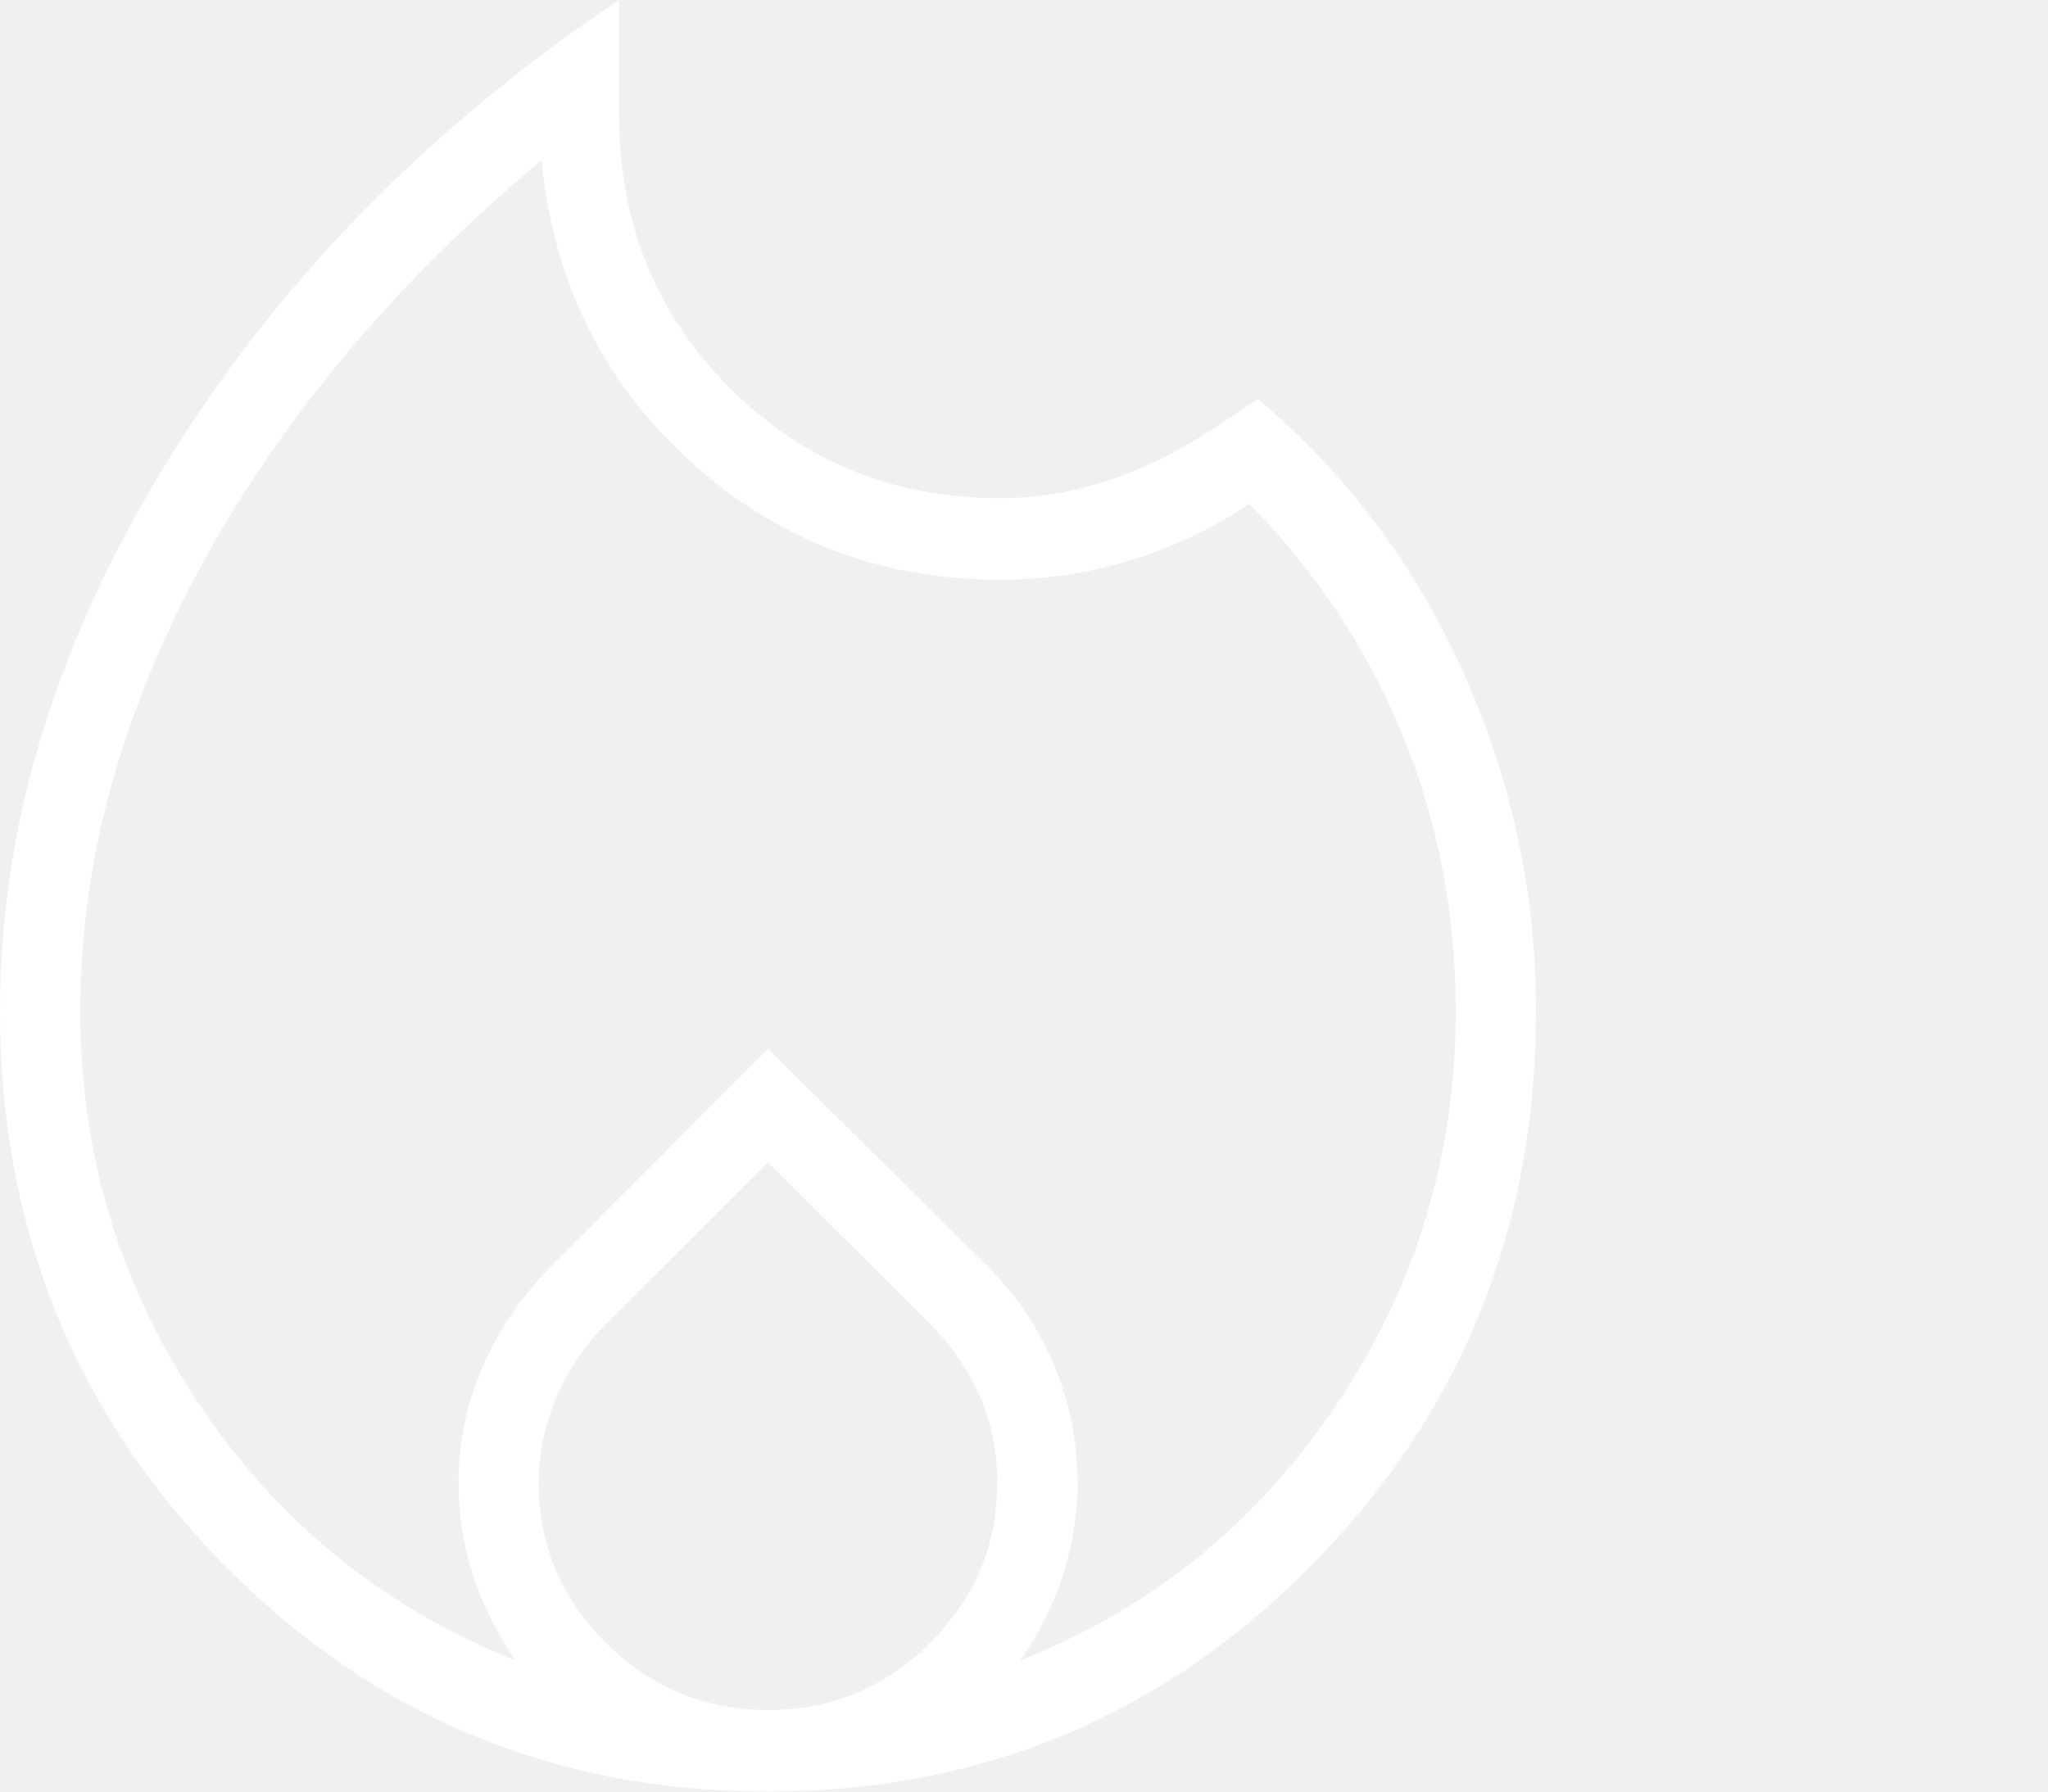
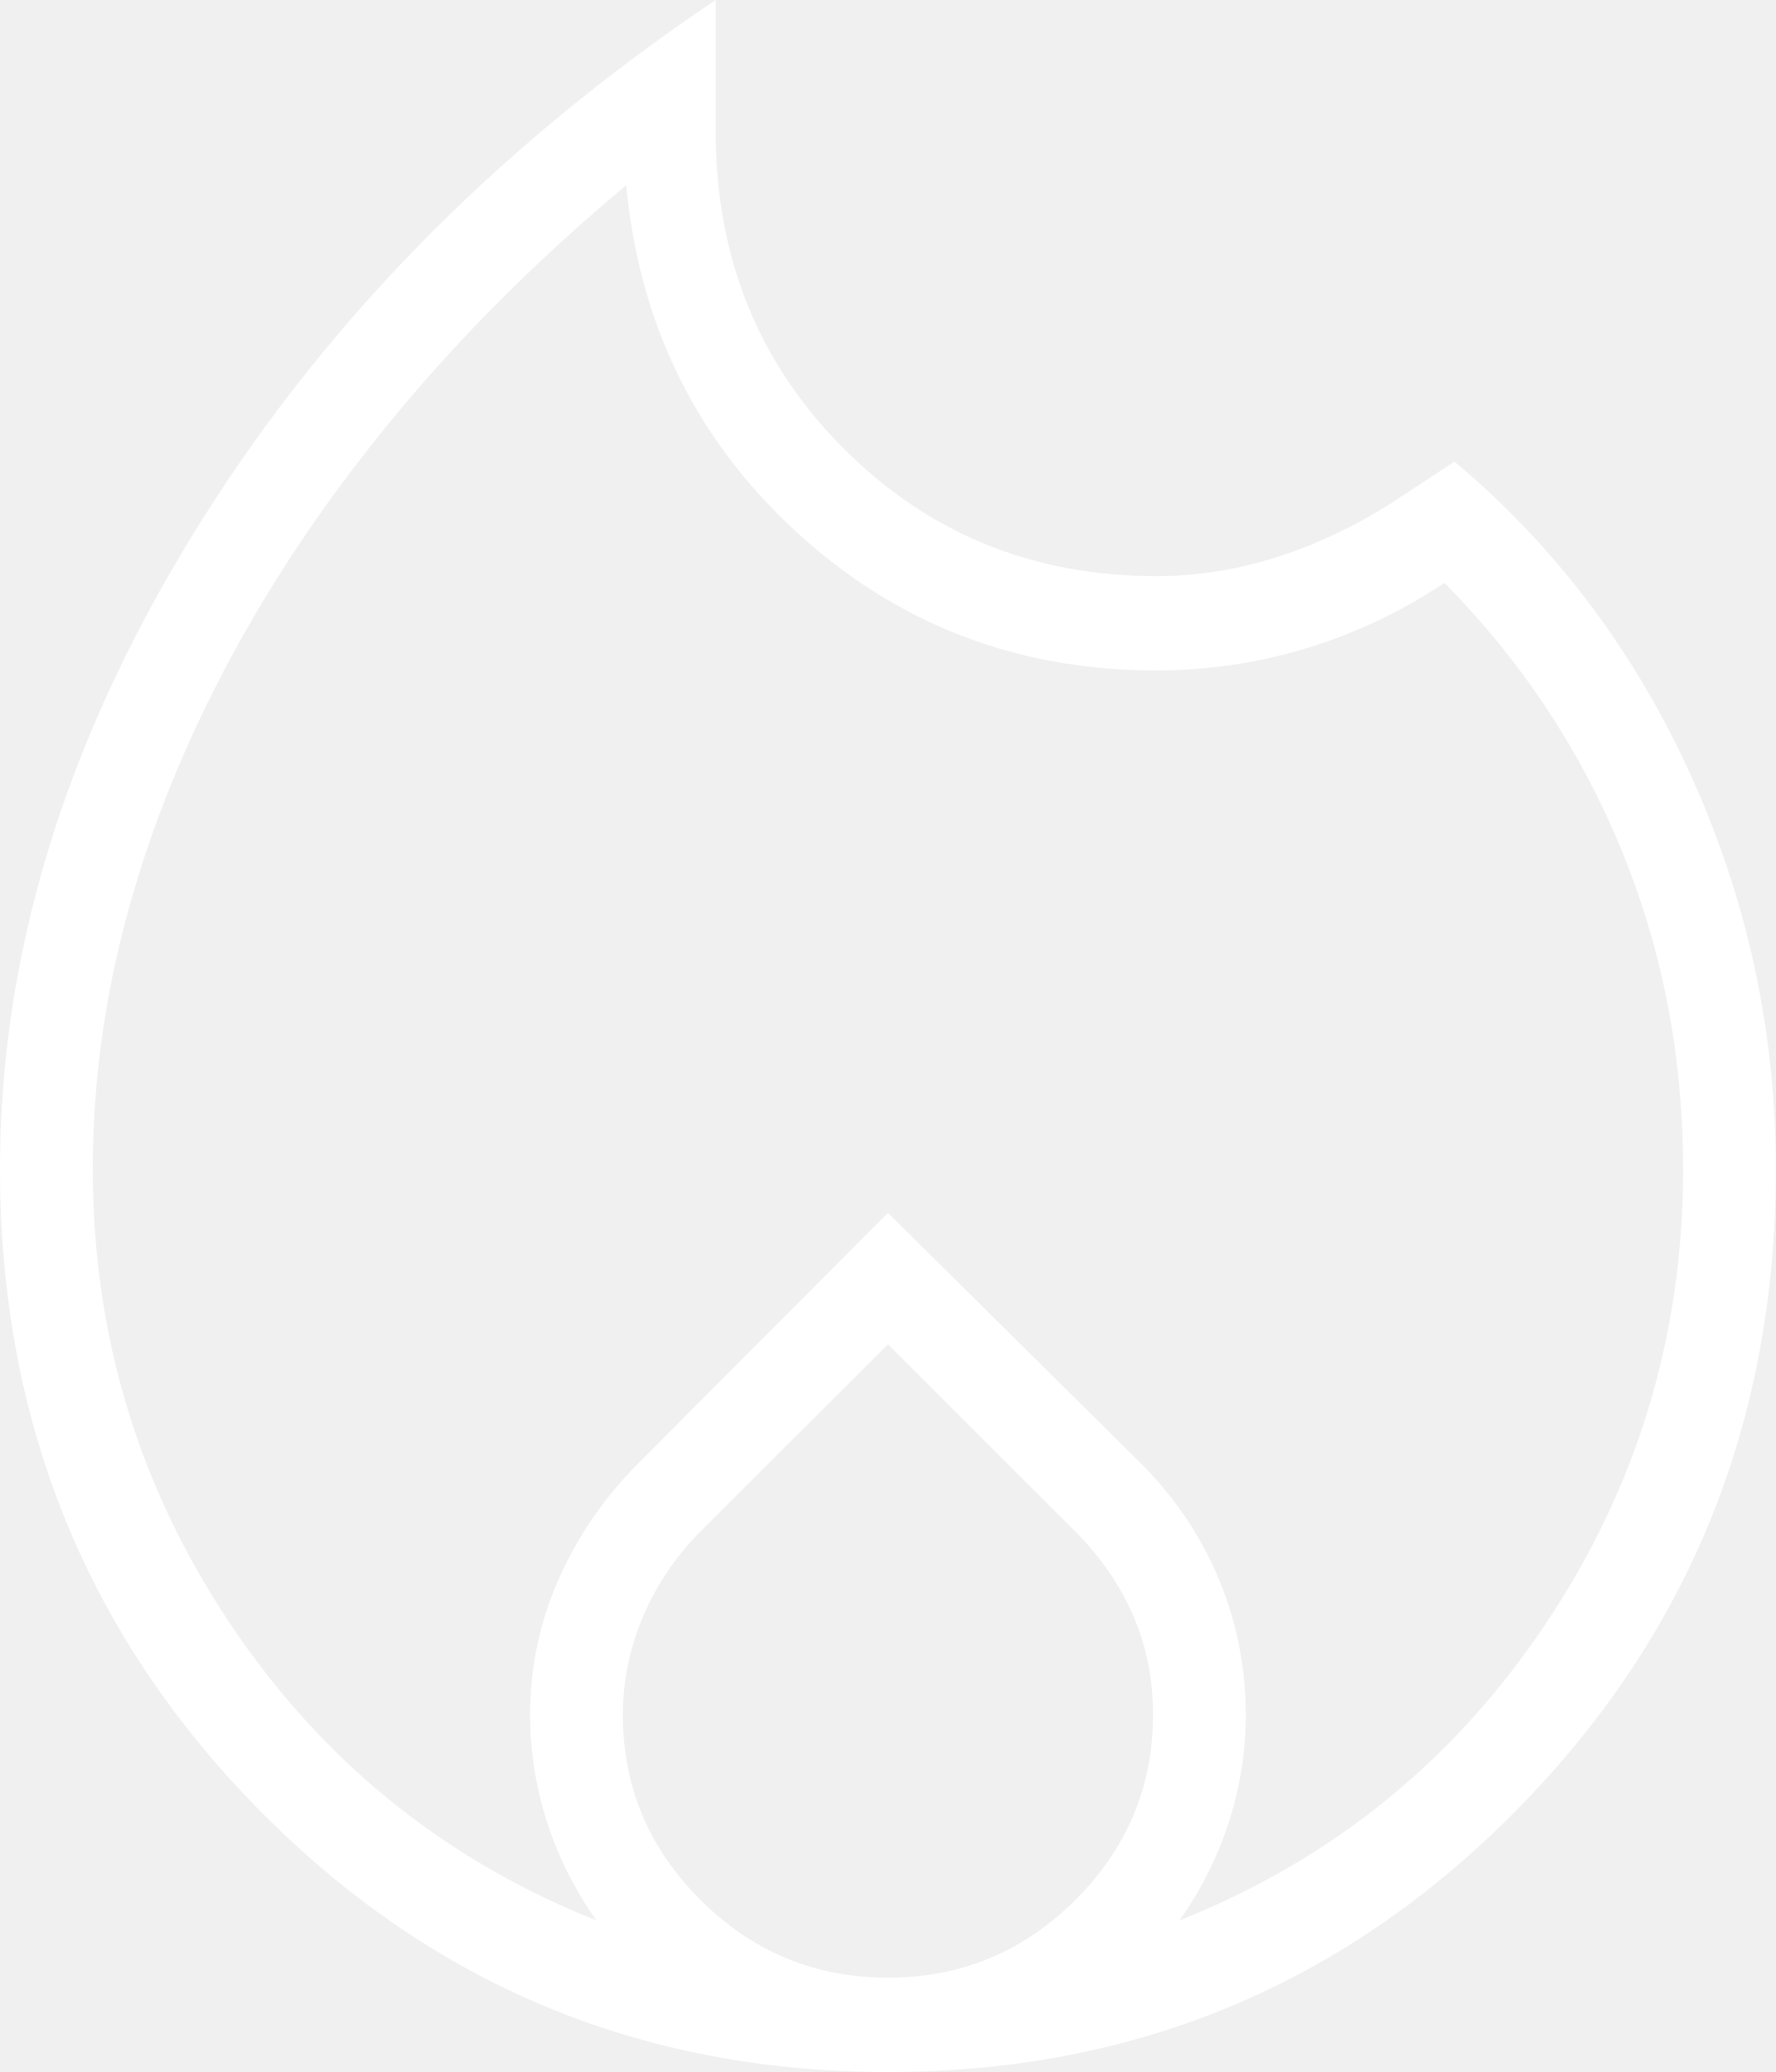
- <svg xmlns="http://www.w3.org/2000/svg" width="40" height="35" viewBox="0 0 40 35" fill="none">
+ <svg xmlns="http://www.w3.org/2000/svg" width="30" height="35" viewBox="0 0 30 35" fill="none">
  <path d="M1.567 19.748C1.567 22.556 2.341 25.116 3.89 27.431C5.438 29.745 7.5 31.415 10.075 32.439C9.701 31.908 9.422 31.348 9.235 30.76C9.049 30.172 8.955 29.575 8.955 28.968C8.955 28.171 9.114 27.412 9.431 26.691C9.748 25.97 10.187 25.325 10.746 24.756L15 20.488L19.31 24.756C19.869 25.325 20.299 25.97 20.597 26.691C20.895 27.412 21.045 28.171 21.045 28.968C21.045 29.575 20.951 30.172 20.765 30.76C20.578 31.348 20.299 31.908 19.925 32.439C22.5 31.415 24.562 29.745 26.11 27.431C27.659 25.116 28.433 22.556 28.433 19.748C28.433 17.851 28.088 16.058 27.397 14.37C26.707 12.682 25.709 11.173 24.403 9.846C23.657 10.339 22.873 10.709 22.052 10.955C21.231 11.202 20.392 11.325 19.534 11.325C17.183 11.325 15.159 10.547 13.461 8.992C11.763 7.436 10.802 5.482 10.578 3.13C9.123 4.344 7.836 5.625 6.716 6.972C5.597 8.318 4.655 9.703 3.89 11.126C3.125 12.549 2.547 13.981 2.155 15.423C1.763 16.864 1.567 18.306 1.567 19.748ZM15 22.707L11.81 25.894C11.399 26.312 11.082 26.786 10.858 27.317C10.634 27.848 10.522 28.398 10.522 28.968C10.522 30.182 10.961 31.225 11.838 32.098C12.715 32.97 13.769 33.407 15 33.407C16.231 33.407 17.285 32.97 18.162 32.098C19.039 31.225 19.478 30.182 19.478 28.968C19.478 28.36 19.366 27.801 19.142 27.289C18.918 26.776 18.601 26.312 18.19 25.894L15 22.707ZM12.09 0V2.22C12.09 4.344 12.808 6.127 14.244 7.569C15.681 9.011 17.444 9.732 19.534 9.732C20.242 9.732 20.942 9.618 21.633 9.39C22.323 9.163 22.985 8.84 23.619 8.423L24.571 7.797C26.287 9.238 27.621 11.012 28.573 13.118C29.524 15.224 30 17.434 30 19.748C30 23.997 28.545 27.602 25.634 30.561C22.724 33.52 19.179 35 15 35C10.821 35 7.276 33.52 4.366 30.561C1.455 27.602 0 23.997 0 19.748C0 16.144 1.082 12.577 3.246 9.049C5.41 5.52 8.358 2.504 12.09 0Z" fill="white" />
</svg>
